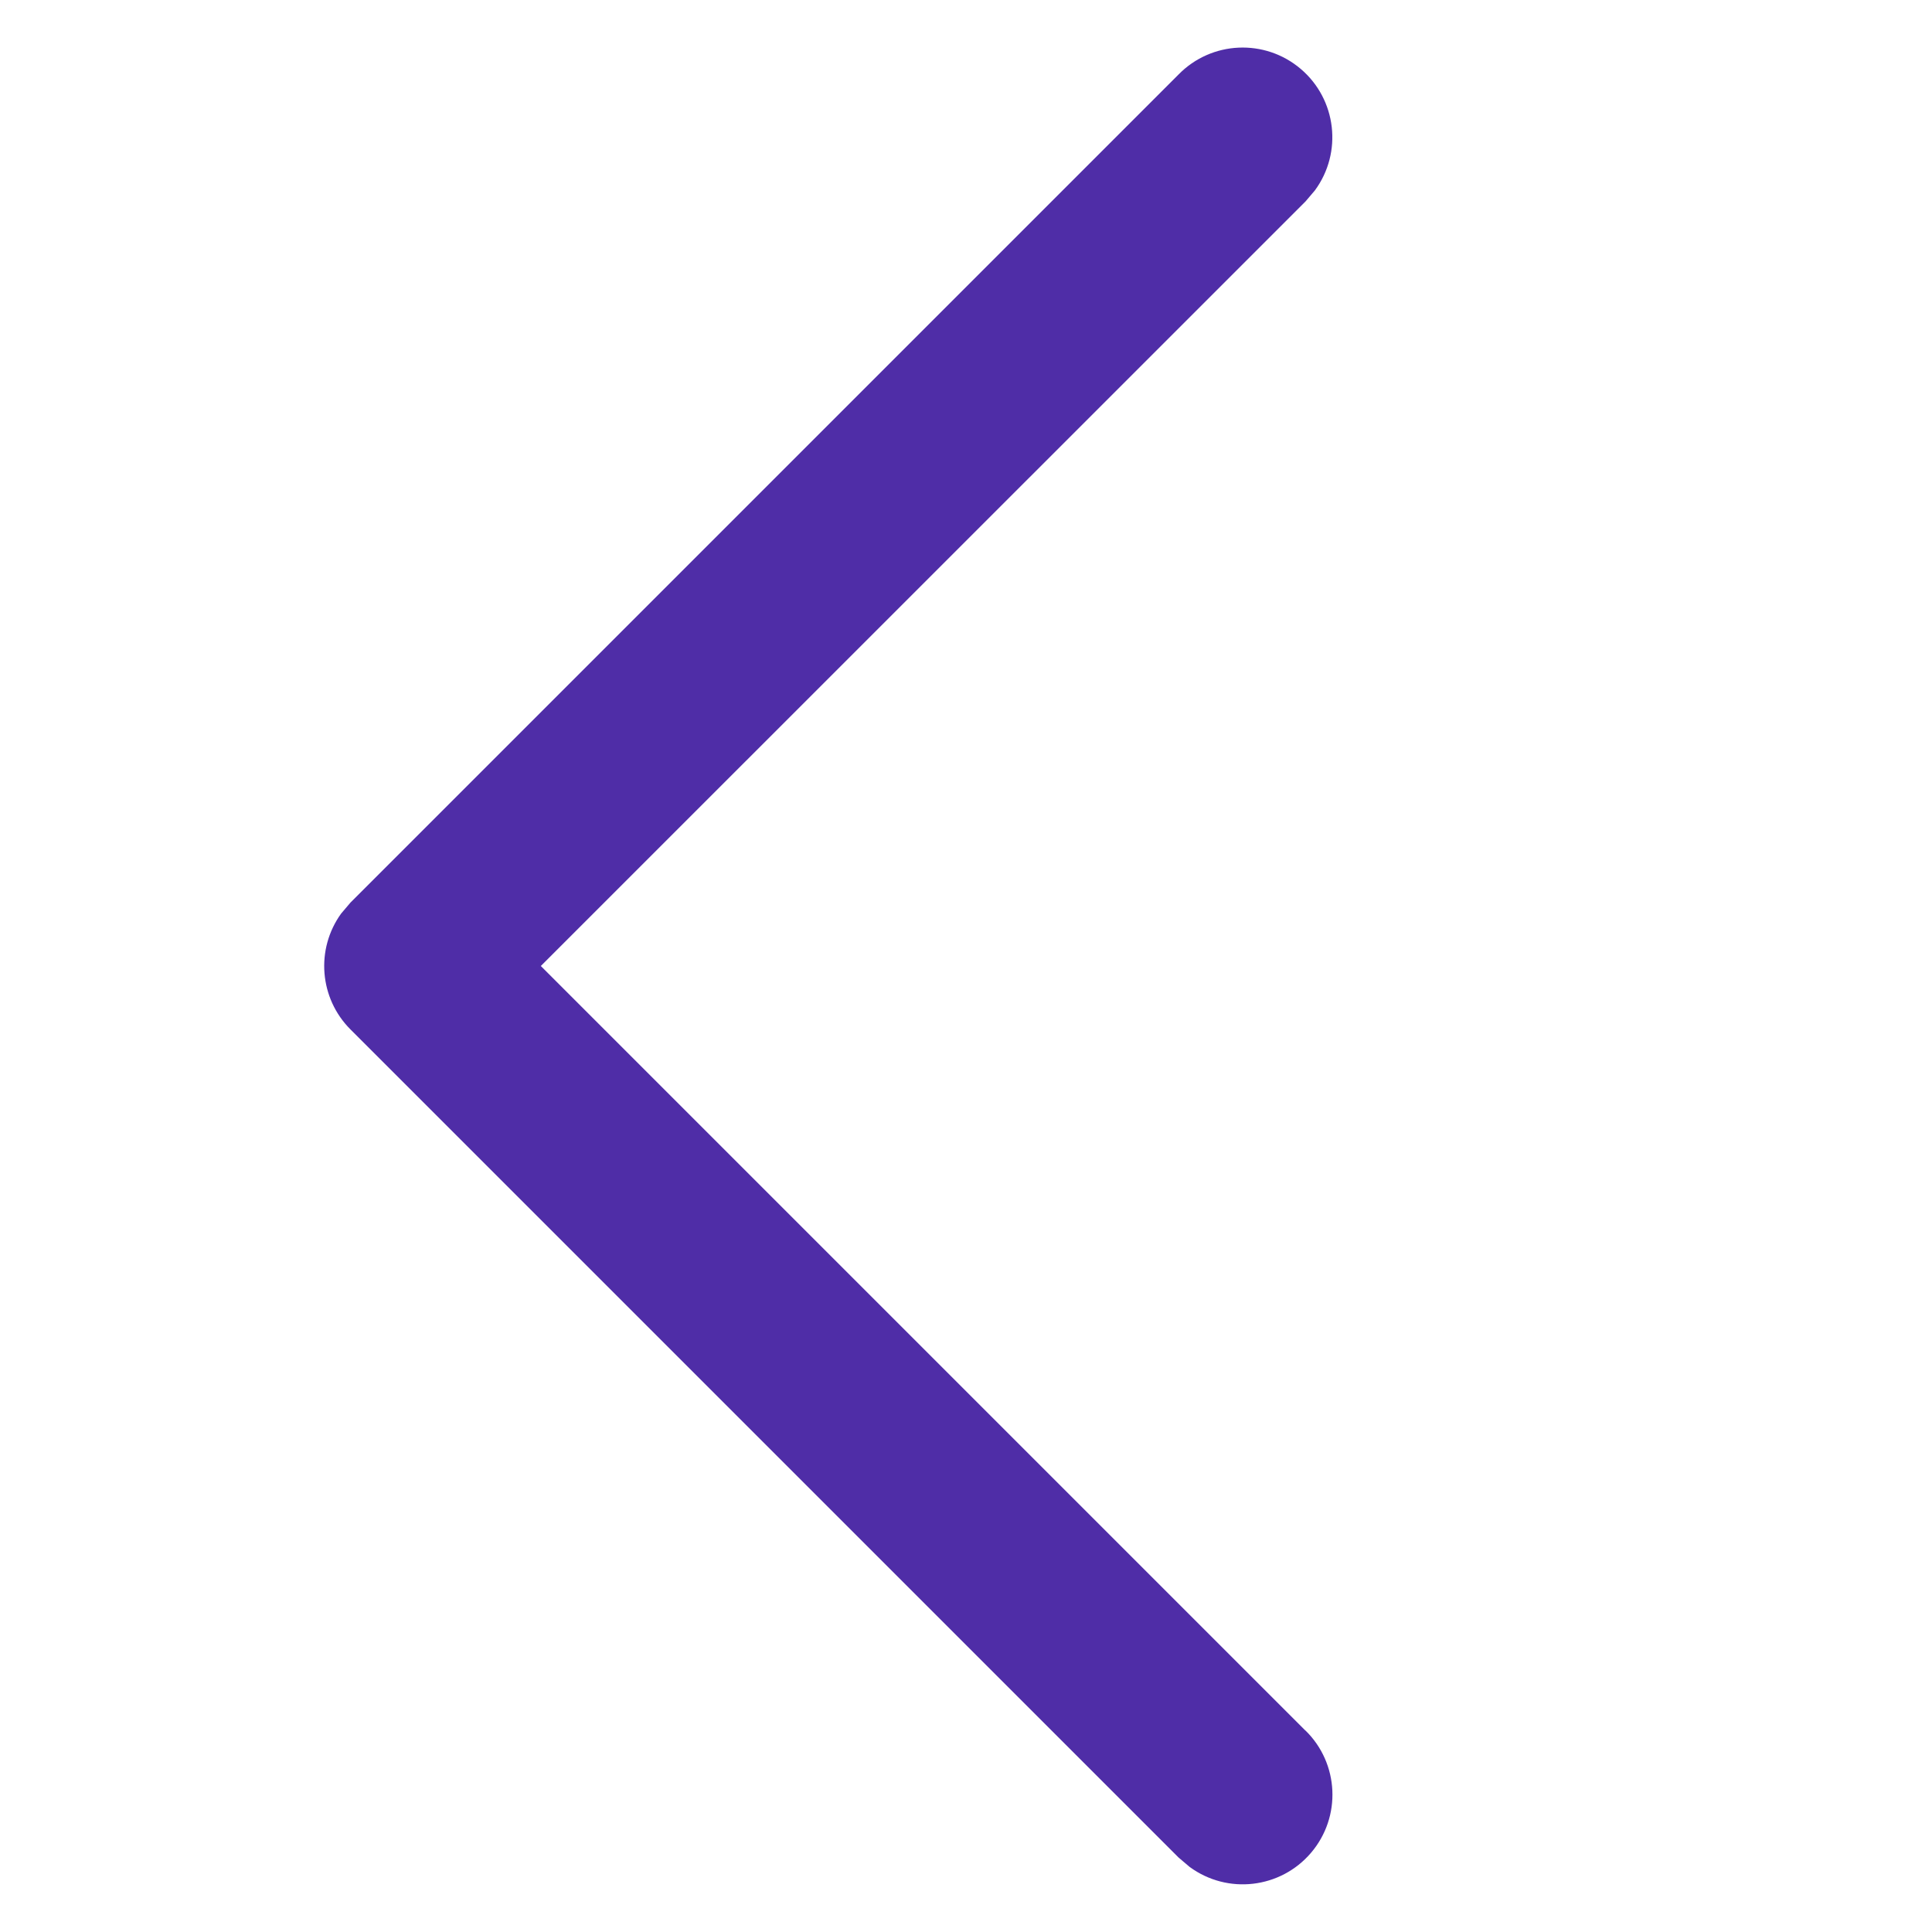
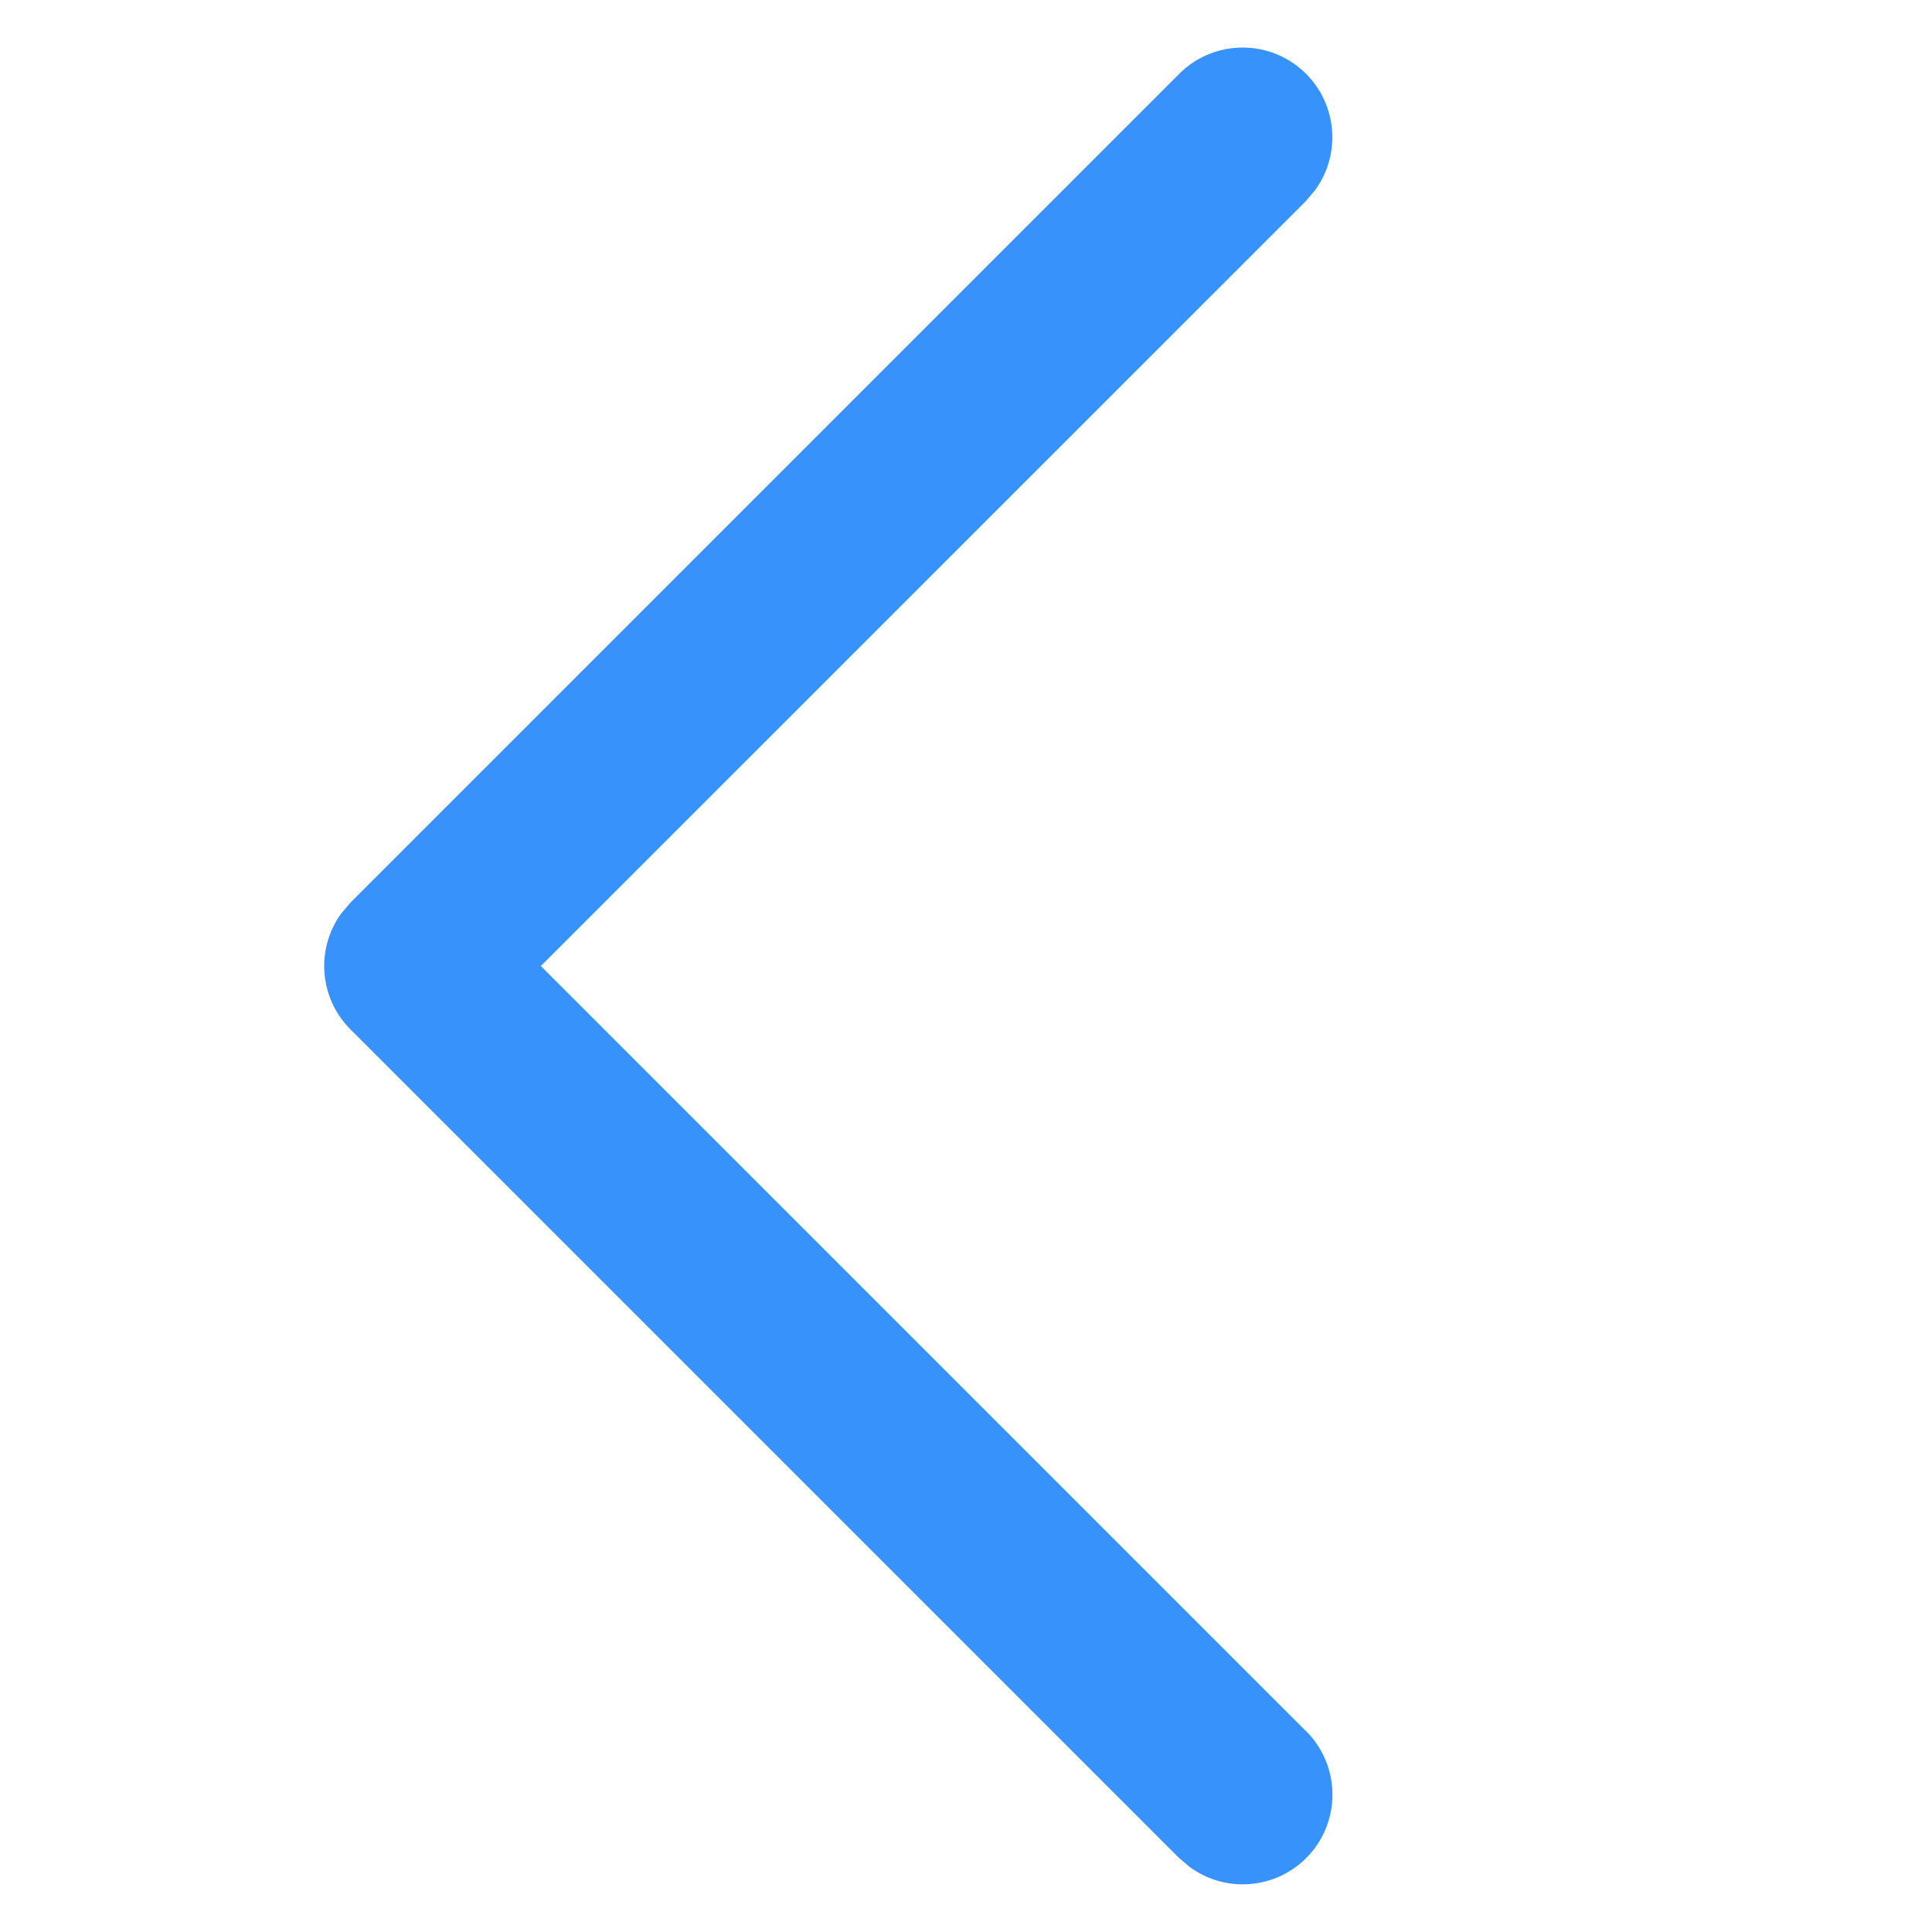
<svg xmlns="http://www.w3.org/2000/svg" width="14" height="14" viewBox="0 0 14 14">
-   <g fill="none" fill-rule="evenodd">
-     <path d="M0 0h14v14H0z" />
-     <path fill="#4F2DA7" fill-rule="nonzero" d="M9.46 12.54a.65.65 0 0 1-.84.988l-.08-.068-6-6a.65.65 0 0 1-.068-.84l.068-.08 6-6a.65.65 0 0 1 .988.84l-.068.08L3.919 7l5.54 5.54z" />
-   </g>
+   <path fill="#3792FC" fill-rule="nonzero" d="M9.46 12.54a.65.65 0 0 1-.84.988l-.08-.068-6-6a.65.65 0 0 1-.068-.84l.068-.08 6-6a.65.65 0 0 1 .988.84l-.068.08L3.919 7l5.54 5.54z" />
</svg>
